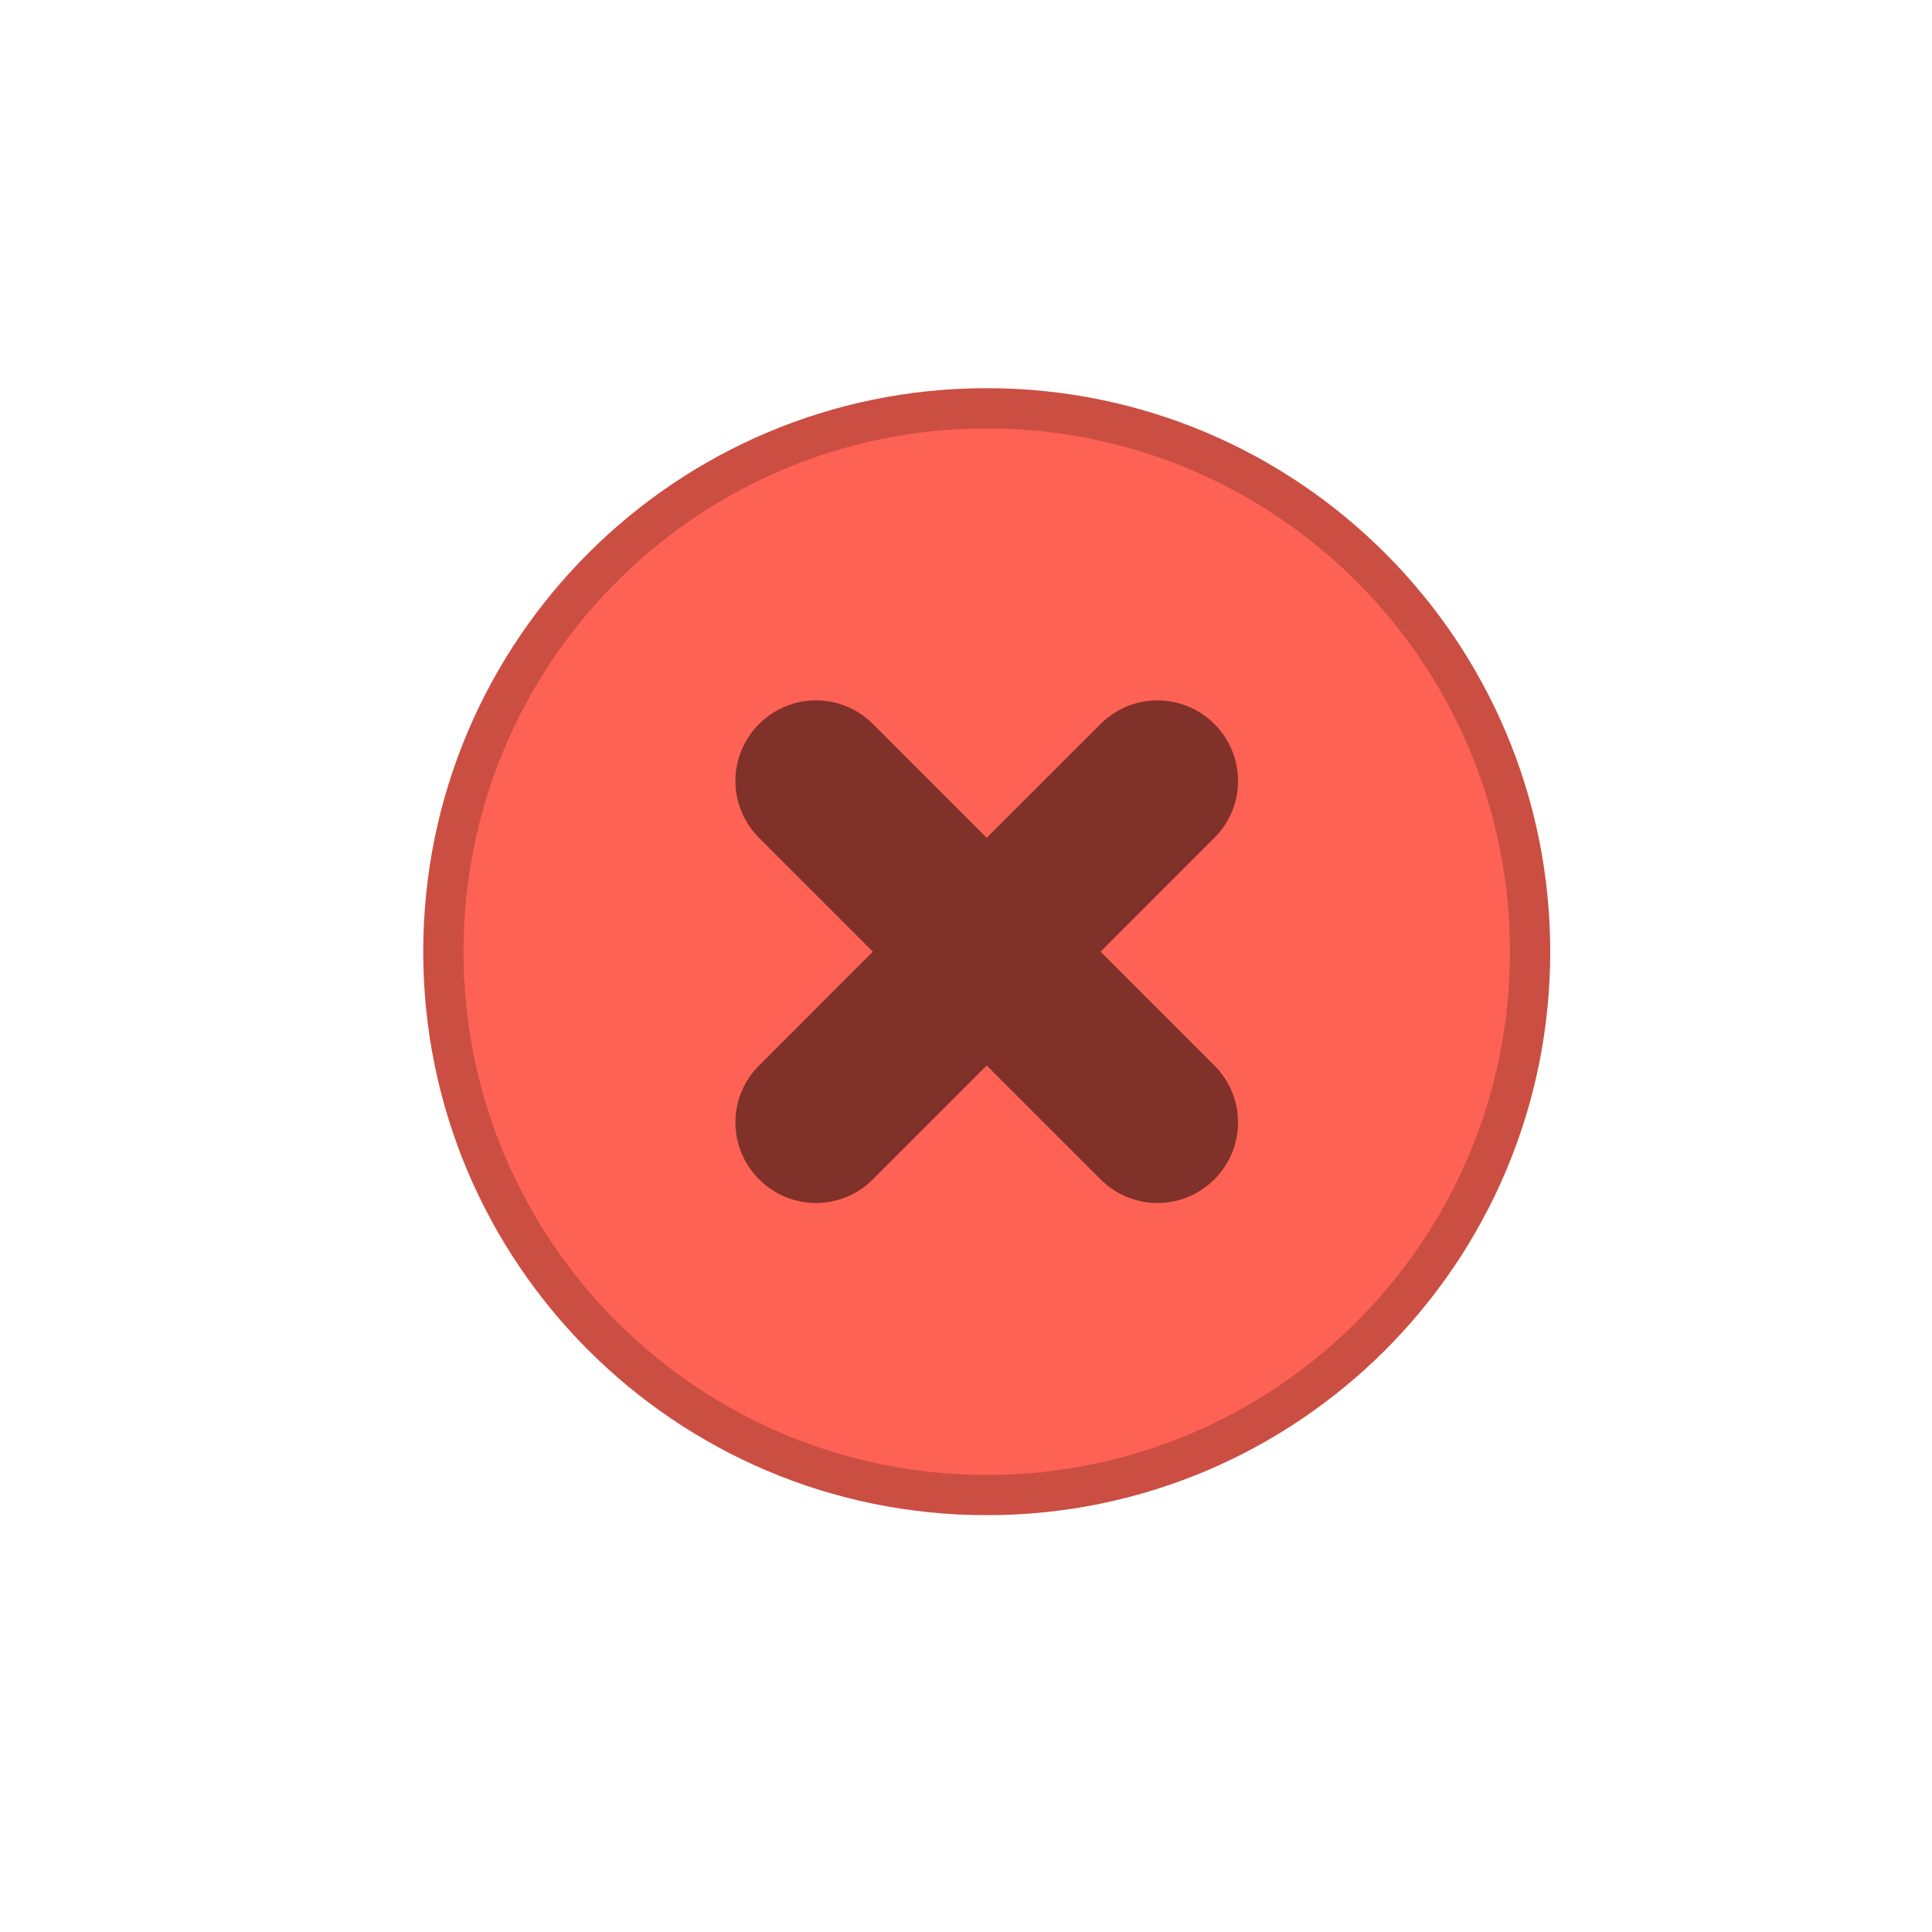
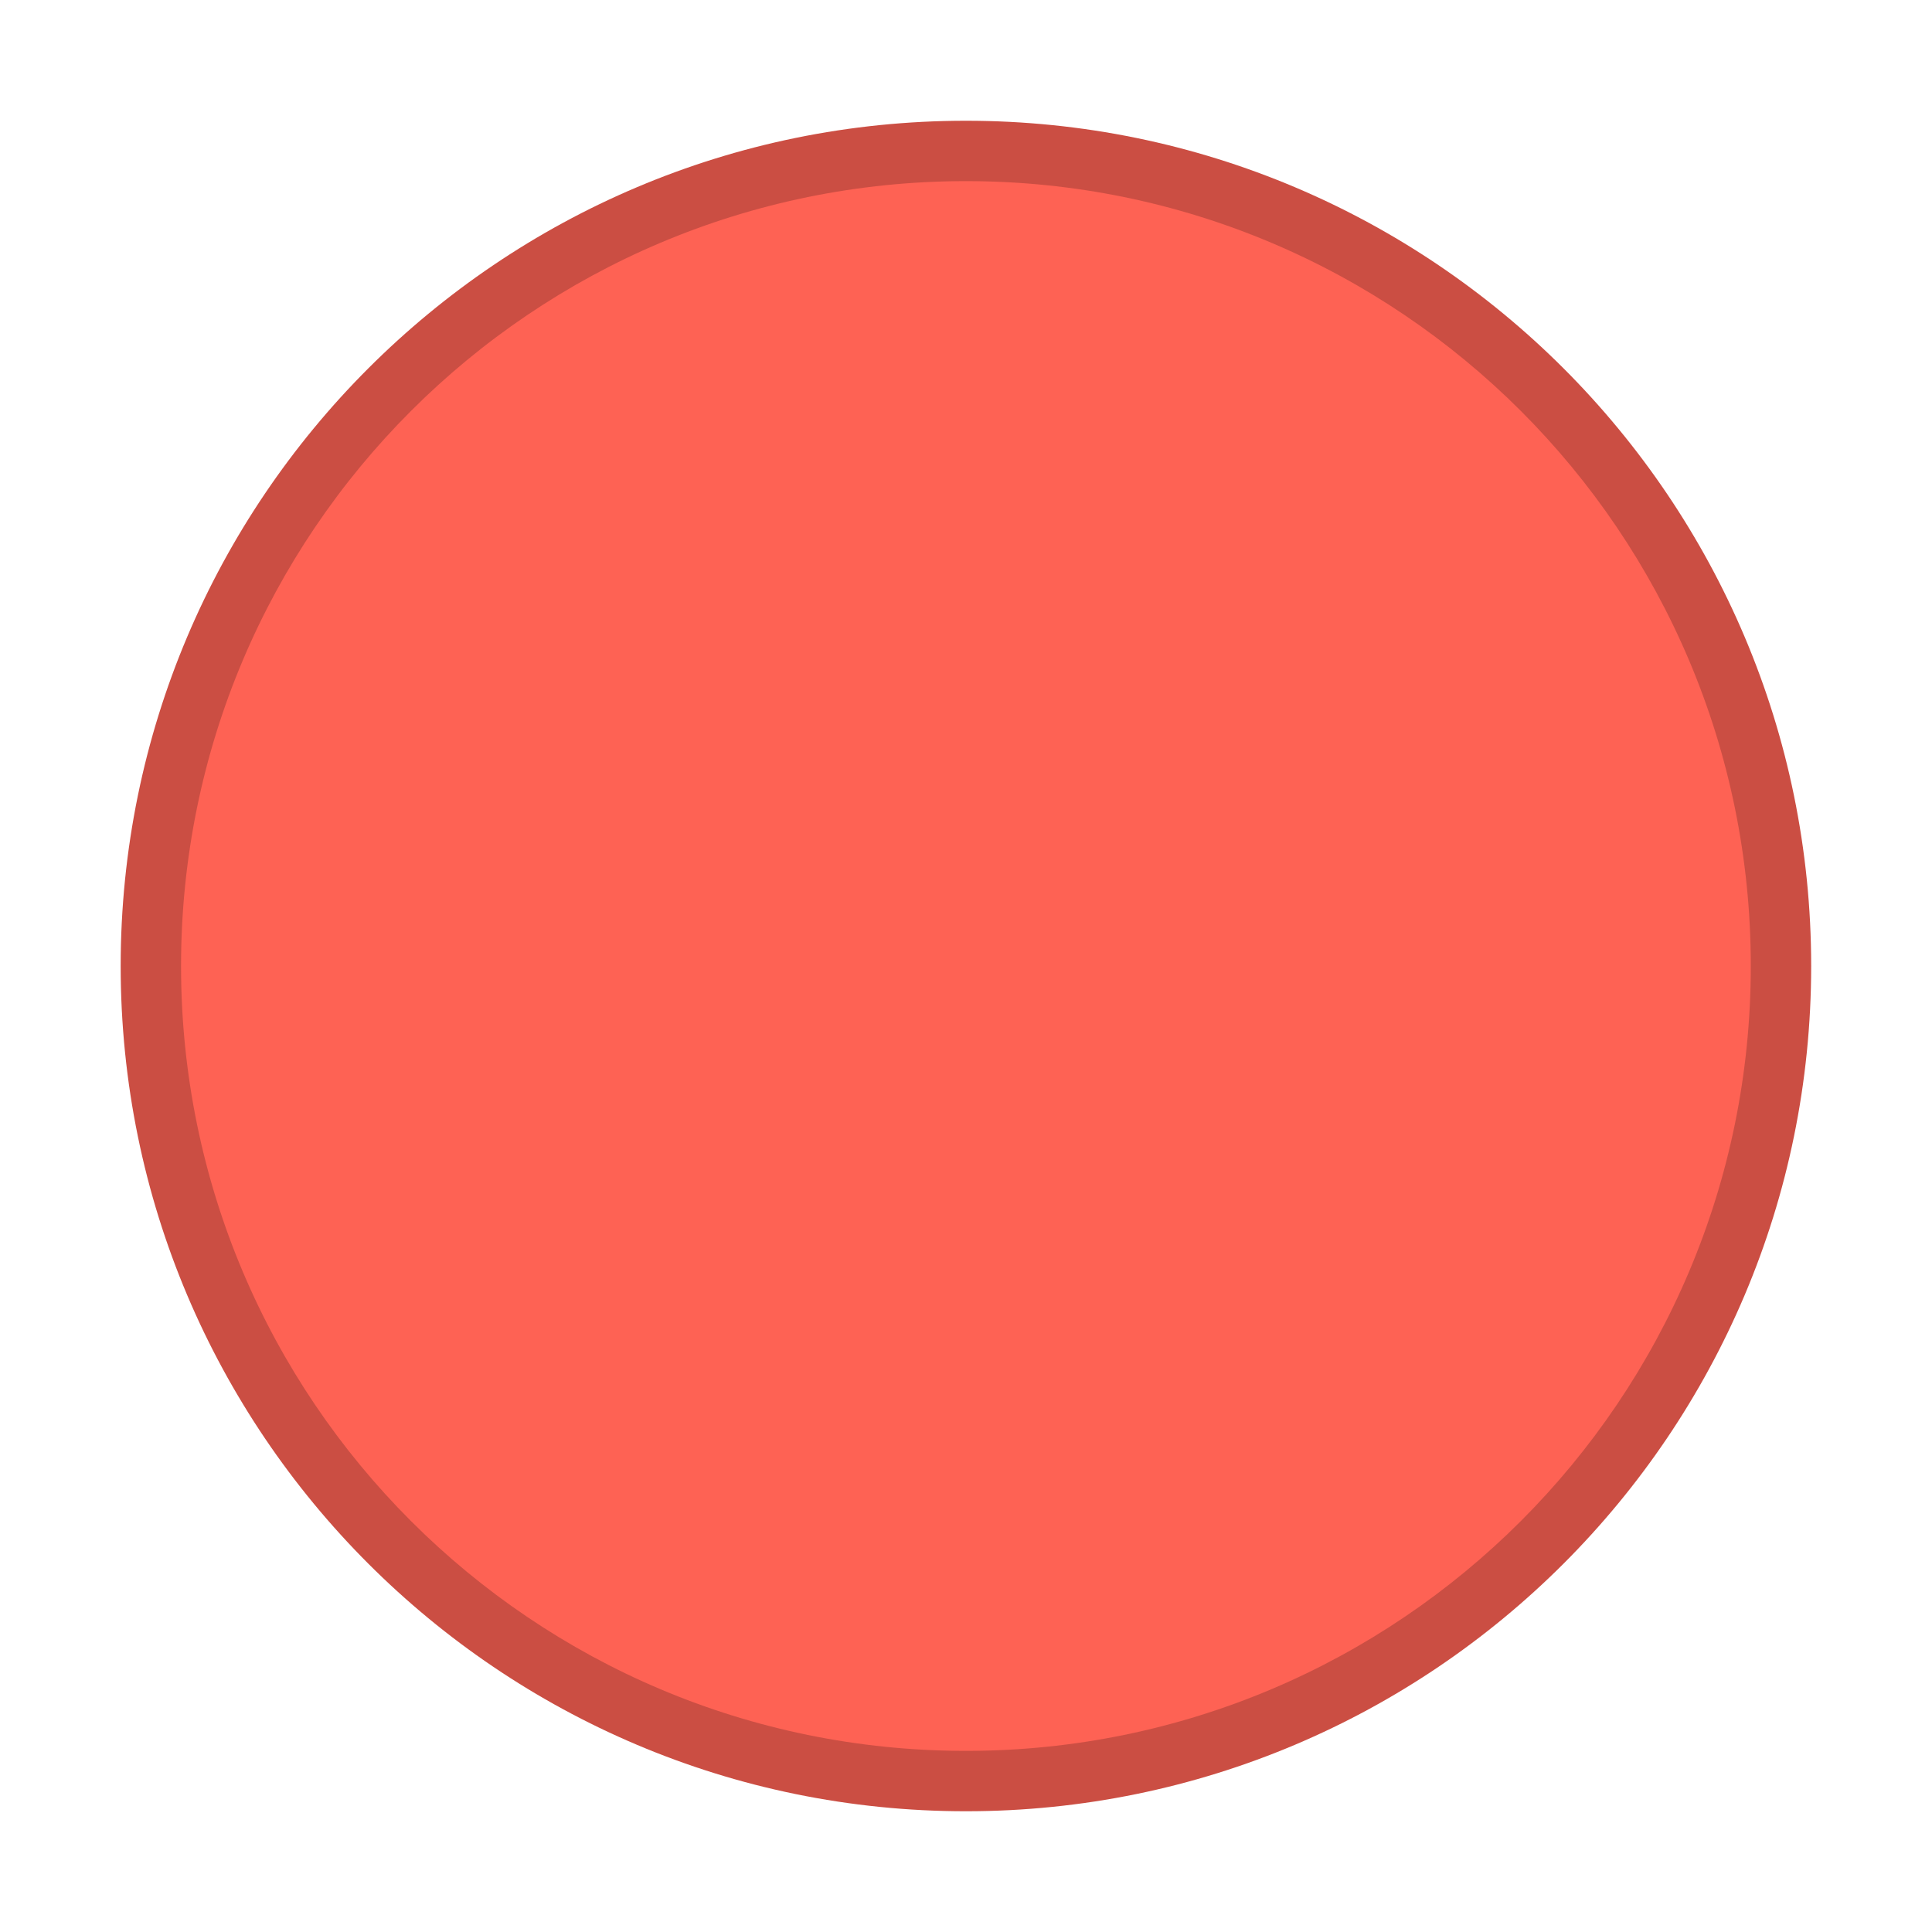
- <svg xmlns="http://www.w3.org/2000/svg" width="24" height="24" id="svg4428" version="1.1">
-   <defs id="defs4430" />
-   <g id="layer1" transform="translate(0,-1098.52)">
-     <g id="4" transform="translate(86.4,-3.2)" />
-     <g transform="translate(-288.7425,1318.98)" style="display:inline" id="active-center">
-       <rect style="opacity:0;fill:#000000;fill-opacity:1;stroke:none;stroke-width:0.474;stroke-linejoin:miter;stroke-miterlimit:4;stroke-dasharray:none;stroke-opacity:1;paint-order:markers stroke fill" id="rect1569-36" width="16" height="16" x="293" y="-242.638" ry="1.6930764e-05" />
-       <g transform="translate(294,-241.6378)" id="titlebutton-close-1-7" style="enable-background:new">
-         <g transform="translate(-5,-1033.362)" id="g6-53">
-           <path style="fill:#cb4e43;fill-opacity:1;fill-rule:evenodd;stroke:none" d="m 12,1047.362 c 3.866,0 7,-3.134 7,-7 0,-3.866 -3.134,-7 -7,-7 -3.866,0 -7,3.134 -7,7 0,3.866 3.134,7 7,7" id="path2-56" />
-           <path style="fill:#fe6254;fill-opacity:1;fill-rule:evenodd;stroke:none" d="m 12,1046.862 c 3.59,0 6.5,-2.91 6.5,-6.5 0,-3.59 -2.91,-6.5 -6.5,-6.5 -3.59,0 -6.5,2.91 -6.5,6.5 0,3.59 2.91,6.5 6.5,6.5" id="path4" />
-         </g>
-       </g>
-     </g>
-     <g transform="translate(-288.7425,1318.98)" style="display:inline" id="inactive-center">
-       <rect ry="1.6930764e-05" y="-268.638" x="293" height="16" width="16" id="rect1561-02" style="opacity:0;fill:#000000;fill-opacity:1;stroke:none;stroke-width:0.474;stroke-linejoin:miter;stroke-miterlimit:4;stroke-dasharray:none;stroke-opacity:1;paint-order:markers stroke fill" />
-       <g transform="translate(294,-267.6378)" id="titlebutton-close-backdrop-1-3" style="enable-background:new">
-         <g transform="translate(-5,-1033.362)" id="g6-97-7">
-           <path style="fill:#bababa;fill-opacity:1;fill-rule:evenodd;stroke:none" d="m 12,1047.362 c 3.866,0 7,-3.134 7,-7 0,-3.866 -3.134,-7 -7,-7 -3.866,0 -7,3.134 -7,7 0,3.866 3.134,7 7,7" id="path2-361-5" />
-           <path style="opacity:1;fill:#cecece;fill-opacity:1;fill-rule:evenodd;stroke:none" d="m 12,1046.862 c 3.59,0 6.5,-2.91 6.5,-6.5 0,-3.59 -2.91,-6.5 -6.5,-6.5 -3.59,0 -6.5,2.91 -6.5,6.5 0,3.59 2.91,6.5 6.5,6.5" id="path4-2" />
-         </g>
-       </g>
-     </g>
-     <g transform="translate(-288.7425,1318.98)" style="display:inline" id="pressed-center">
-       <rect style="opacity:0;fill:#000000;fill-opacity:1;stroke:none;stroke-width:0.474;stroke-linejoin:miter;stroke-miterlimit:4;stroke-dasharray:none;stroke-opacity:1;paint-order:markers stroke fill" id="rect1586-93" width="16" height="16" x="293" y="-190.638" ry="1.6930764e-05" />
-       <g transform="translate(294,-189.6378)" id="titlebutton-close-active-1-1" style="enable-background:new">
-         <g transform="translate(-5,-1033.362)" id="g6-3-9">
-           <path style="fill:#cb4e43;fill-opacity:1;fill-rule:evenodd;stroke:none" d="m 12,1047.362 c 3.866,0 7,-3.134 7,-7 0,-3.866 -3.134,-7 -7,-7 -3.866,0 -7,3.134 -7,7 0,3.866 3.134,7 7,7" id="path2-6-4" />
-           <path style="opacity:0.5;fill:#000000;fill-opacity:1;stroke:none;stroke-width:2;stroke-linecap:round;stroke-linejoin:round;stroke-miterlimit:4;stroke-dasharray:none;stroke-opacity:1;enable-background:new" d="m 9.172,1037.534 c -0.392,0.392 -0.392,1.022 0,1.414 l 1.414,1.414 -1.414,1.414 c -0.392,0.392 -0.392,1.022 0,1.414 0.392,0.392 1.022,0.392 1.414,0 L 12,1041.776 l 1.414,1.414 c 0.392,0.392 1.022,0.392 1.414,0 0.392,-0.392 0.392,-1.022 0,-1.414 l -1.414,-1.414 1.414,-1.414 c 0.392,-0.392 0.392,-1.022 0,-1.414 -0.392,-0.392 -1.022,-0.392 -1.414,0 L 12,1038.948 l -1.414,-1.414 c -0.392,-0.392 -1.022,-0.392 -1.414,0 z" id="path4-7-7" />
-         </g>
-       </g>
-     </g>
-     <g transform="translate(-288.7425,1318.98)" style="display:inline" id="hover-center">
-       <rect ry="1.6930764e-05" y="-216.638" x="293" height="16" width="16" id="rect1577-8" style="opacity:0;fill:#000000;fill-opacity:1;stroke:none;stroke-width:0.474;stroke-linejoin:miter;stroke-miterlimit:4;stroke-dasharray:none;stroke-opacity:1;paint-order:markers stroke fill" />
-       <g transform="translate(294,-215.6378)" id="titlebutton-close-hover-1-4" style="enable-background:new">
-         <g transform="translate(-5,-1033.362)" id="g8-5">
-           <path style="fill:#cb4e43;fill-opacity:1;fill-rule:evenodd;stroke:none" d="m 12,1047.362 c 3.866,0 7,-3.134 7,-7 0,-3.866 -3.134,-7 -7,-7 -3.866,0 -7,3.134 -7,7 0,3.866 3.134,7 7,7" id="path2-62-0" />
-           <path style="fill:#fe6254;fill-opacity:1;fill-rule:evenodd;stroke:none" d="m 12,1046.862 c 3.59,0 6.5,-2.91 6.5,-6.5 0,-3.59 -2.91,-6.5 -6.5,-6.5 -3.59,0 -6.5,2.91 -6.5,6.5 0,3.59 2.91,6.5 6.5,6.5" id="path4-9" />
-           <path style="opacity:0.5;fill:#000000;fill-opacity:1;stroke:none;stroke-width:2;stroke-linecap:round;stroke-linejoin:round;stroke-miterlimit:4;stroke-dasharray:none;stroke-opacity:1;enable-background:new" d="m 9.172,1037.534 c -0.392,0.392 -0.392,1.022 0,1.414 l 1.414,1.414 -1.414,1.414 c -0.392,0.392 -0.392,1.022 0,1.414 0.392,0.392 1.022,0.392 1.414,0 L 12,1041.776 l 1.414,1.414 c 0.392,0.392 1.022,0.392 1.414,0 0.392,-0.392 0.392,-1.022 0,-1.414 l -1.414,-1.414 1.414,-1.414 c 0.392,-0.392 0.392,-1.022 0,-1.414 -0.392,-0.392 -1.022,-0.392 -1.414,0 L 12,1038.948 l -1.414,-1.414 c -0.392,-0.392 -1.022,-0.392 -1.414,0 z" id="path6-36" />
-         </g>
-       </g>
-     </g>
-     <g id="deactivated-center" style="display:inline" transform="translate(-260.9148,1318.98)">
-       <rect style="opacity:0;fill:#000000;fill-opacity:1;stroke:none;stroke-width:0.474;stroke-linejoin:miter;stroke-miterlimit:4;stroke-dasharray:none;stroke-opacity:1;paint-order:markers stroke fill" id="rect918" width="16" height="16" x="293" y="-268.638" ry="1.6930764e-05" />
-       <g style="enable-background:new" id="g926" transform="translate(294,-267.6378)">
-         <g id="g924" transform="translate(-5,-1033.362)">
-           <path id="path920" d="m 12,1047.362 c 3.866,0 7,-3.134 7,-7 0,-3.866 -3.134,-7 -7,-7 -3.866,0 -7,3.134 -7,7 0,3.866 3.134,7 7,7" style="fill:#bababa;fill-opacity:1;fill-rule:evenodd;stroke:none" />
-           <path id="path922" d="m 12,1046.862 c 3.59,0 6.5,-2.91 6.5,-6.5 0,-3.59 -2.91,-6.5 -6.5,-6.5 -3.59,0 -6.5,2.91 -6.5,6.5 0,3.59 2.91,6.5 6.5,6.5" style="opacity:1;fill:#cecece;fill-opacity:1;fill-rule:evenodd;stroke:none" />
-         </g>
+ <svg xmlns="http://www.w3.org/2000/svg" version="1.1" id="Layer_1" x="0px" y="0px" viewBox="0 0 64 64" style="enable-background:new 0 0 64 64;" xml:space="preserve">
+   <style type="text/css">
+ 	.st0{fill-opacity:0;}
+ 	.st1{enable-background:new    ;}
+ 	.st2{fill-rule:evenodd;clip-rule:evenodd;fill:#CB4E43;}
+ 	.st3{fill-rule:evenodd;clip-rule:evenodd;fill:#FE6254;}
+ </style>
+   <g id="active-center" transform="translate(-288.7425,1318.98)">
+     <polygon id="rect1569-36" class="st0" points="288.74,-1318.98 352.74,-1318.98 352.74,-1318.98 352.74,-1254.98 352.74,-1254.98    288.74,-1254.98 288.74,-1254.98 288.74,-1318.98  " />
+     <g id="titlebutton-close-1-7" transform="translate(294,-241.6378)" class="st1">
+       <g id="g6-53" transform="translate(-5,-1033.362)">
+         <path id="path2-56" class="st2" d="M31.74,16.02c15.46,0,28-12.54,28-28s-12.54-28-28-28c-15.46,0-28,12.54-28,28     S16.28,16.02,31.74,16.02" />
+         <path id="path4" class="st3" d="M31.74,14.02c14.36,0,26-11.64,26-26s-11.64-26-26-26c-14.36,0-26,11.64-26,26     S17.38,14.02,31.74,14.02" />
      </g>
    </g>
  </g>
</svg>
